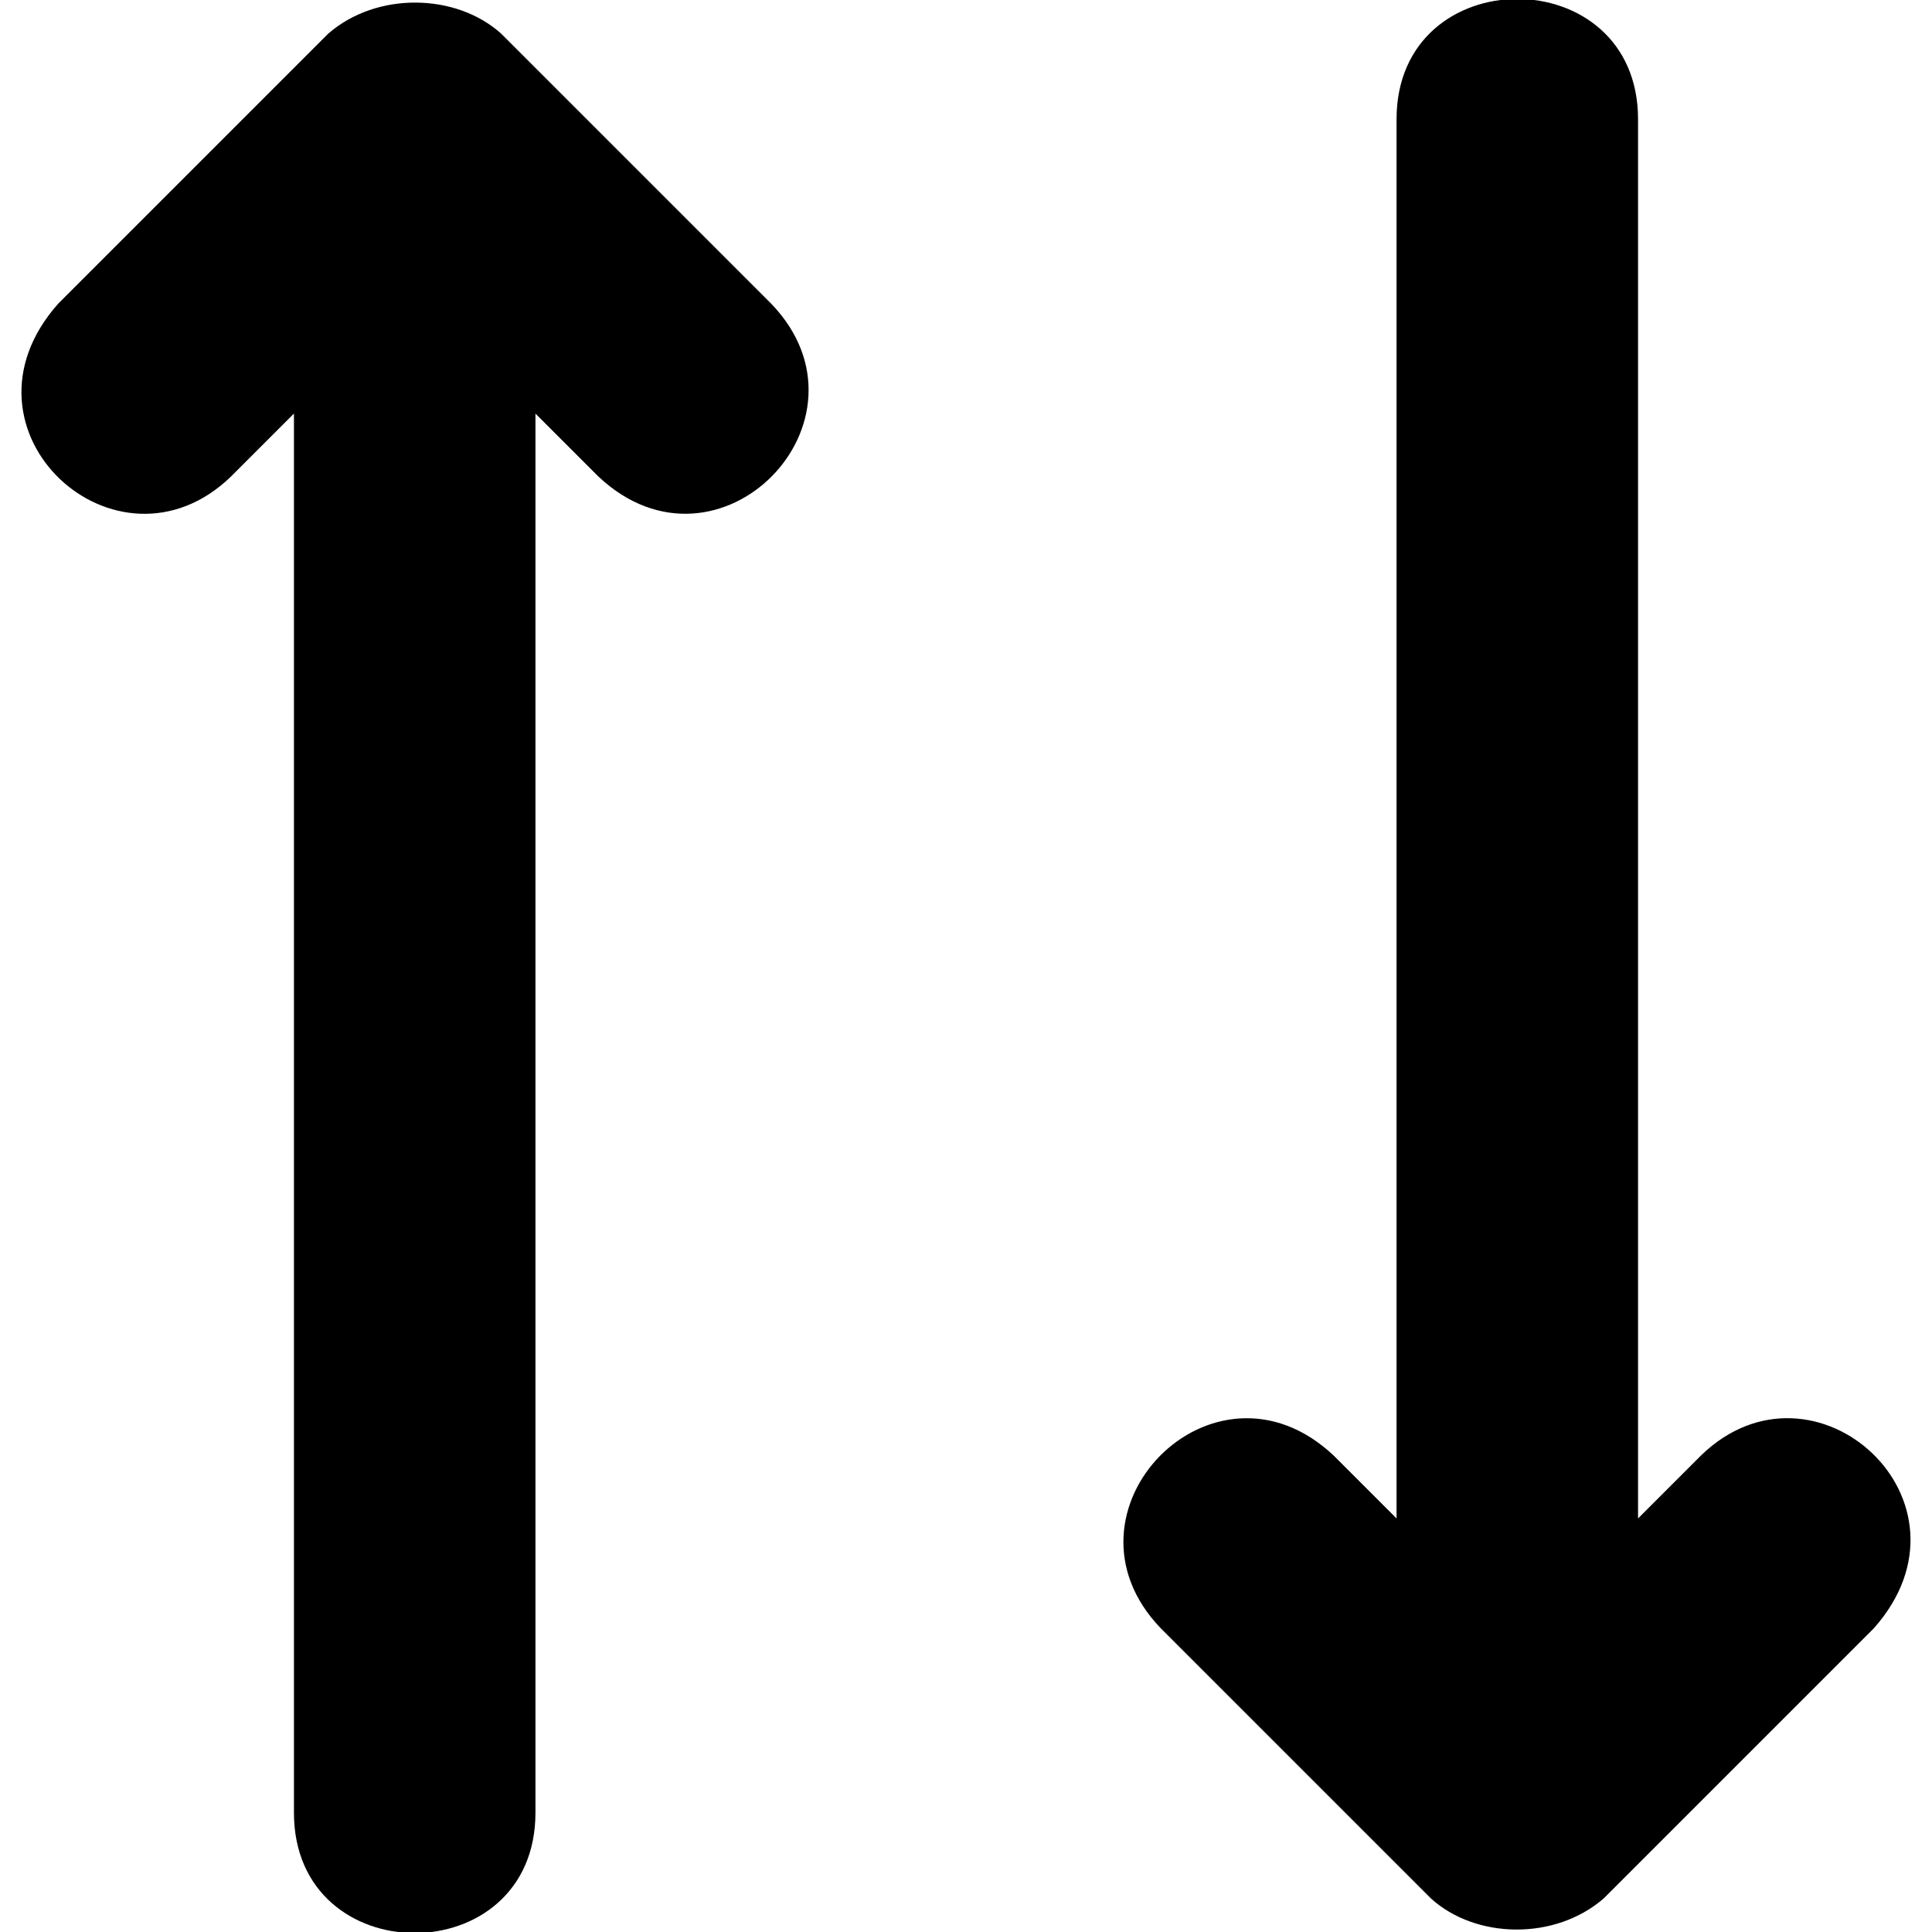
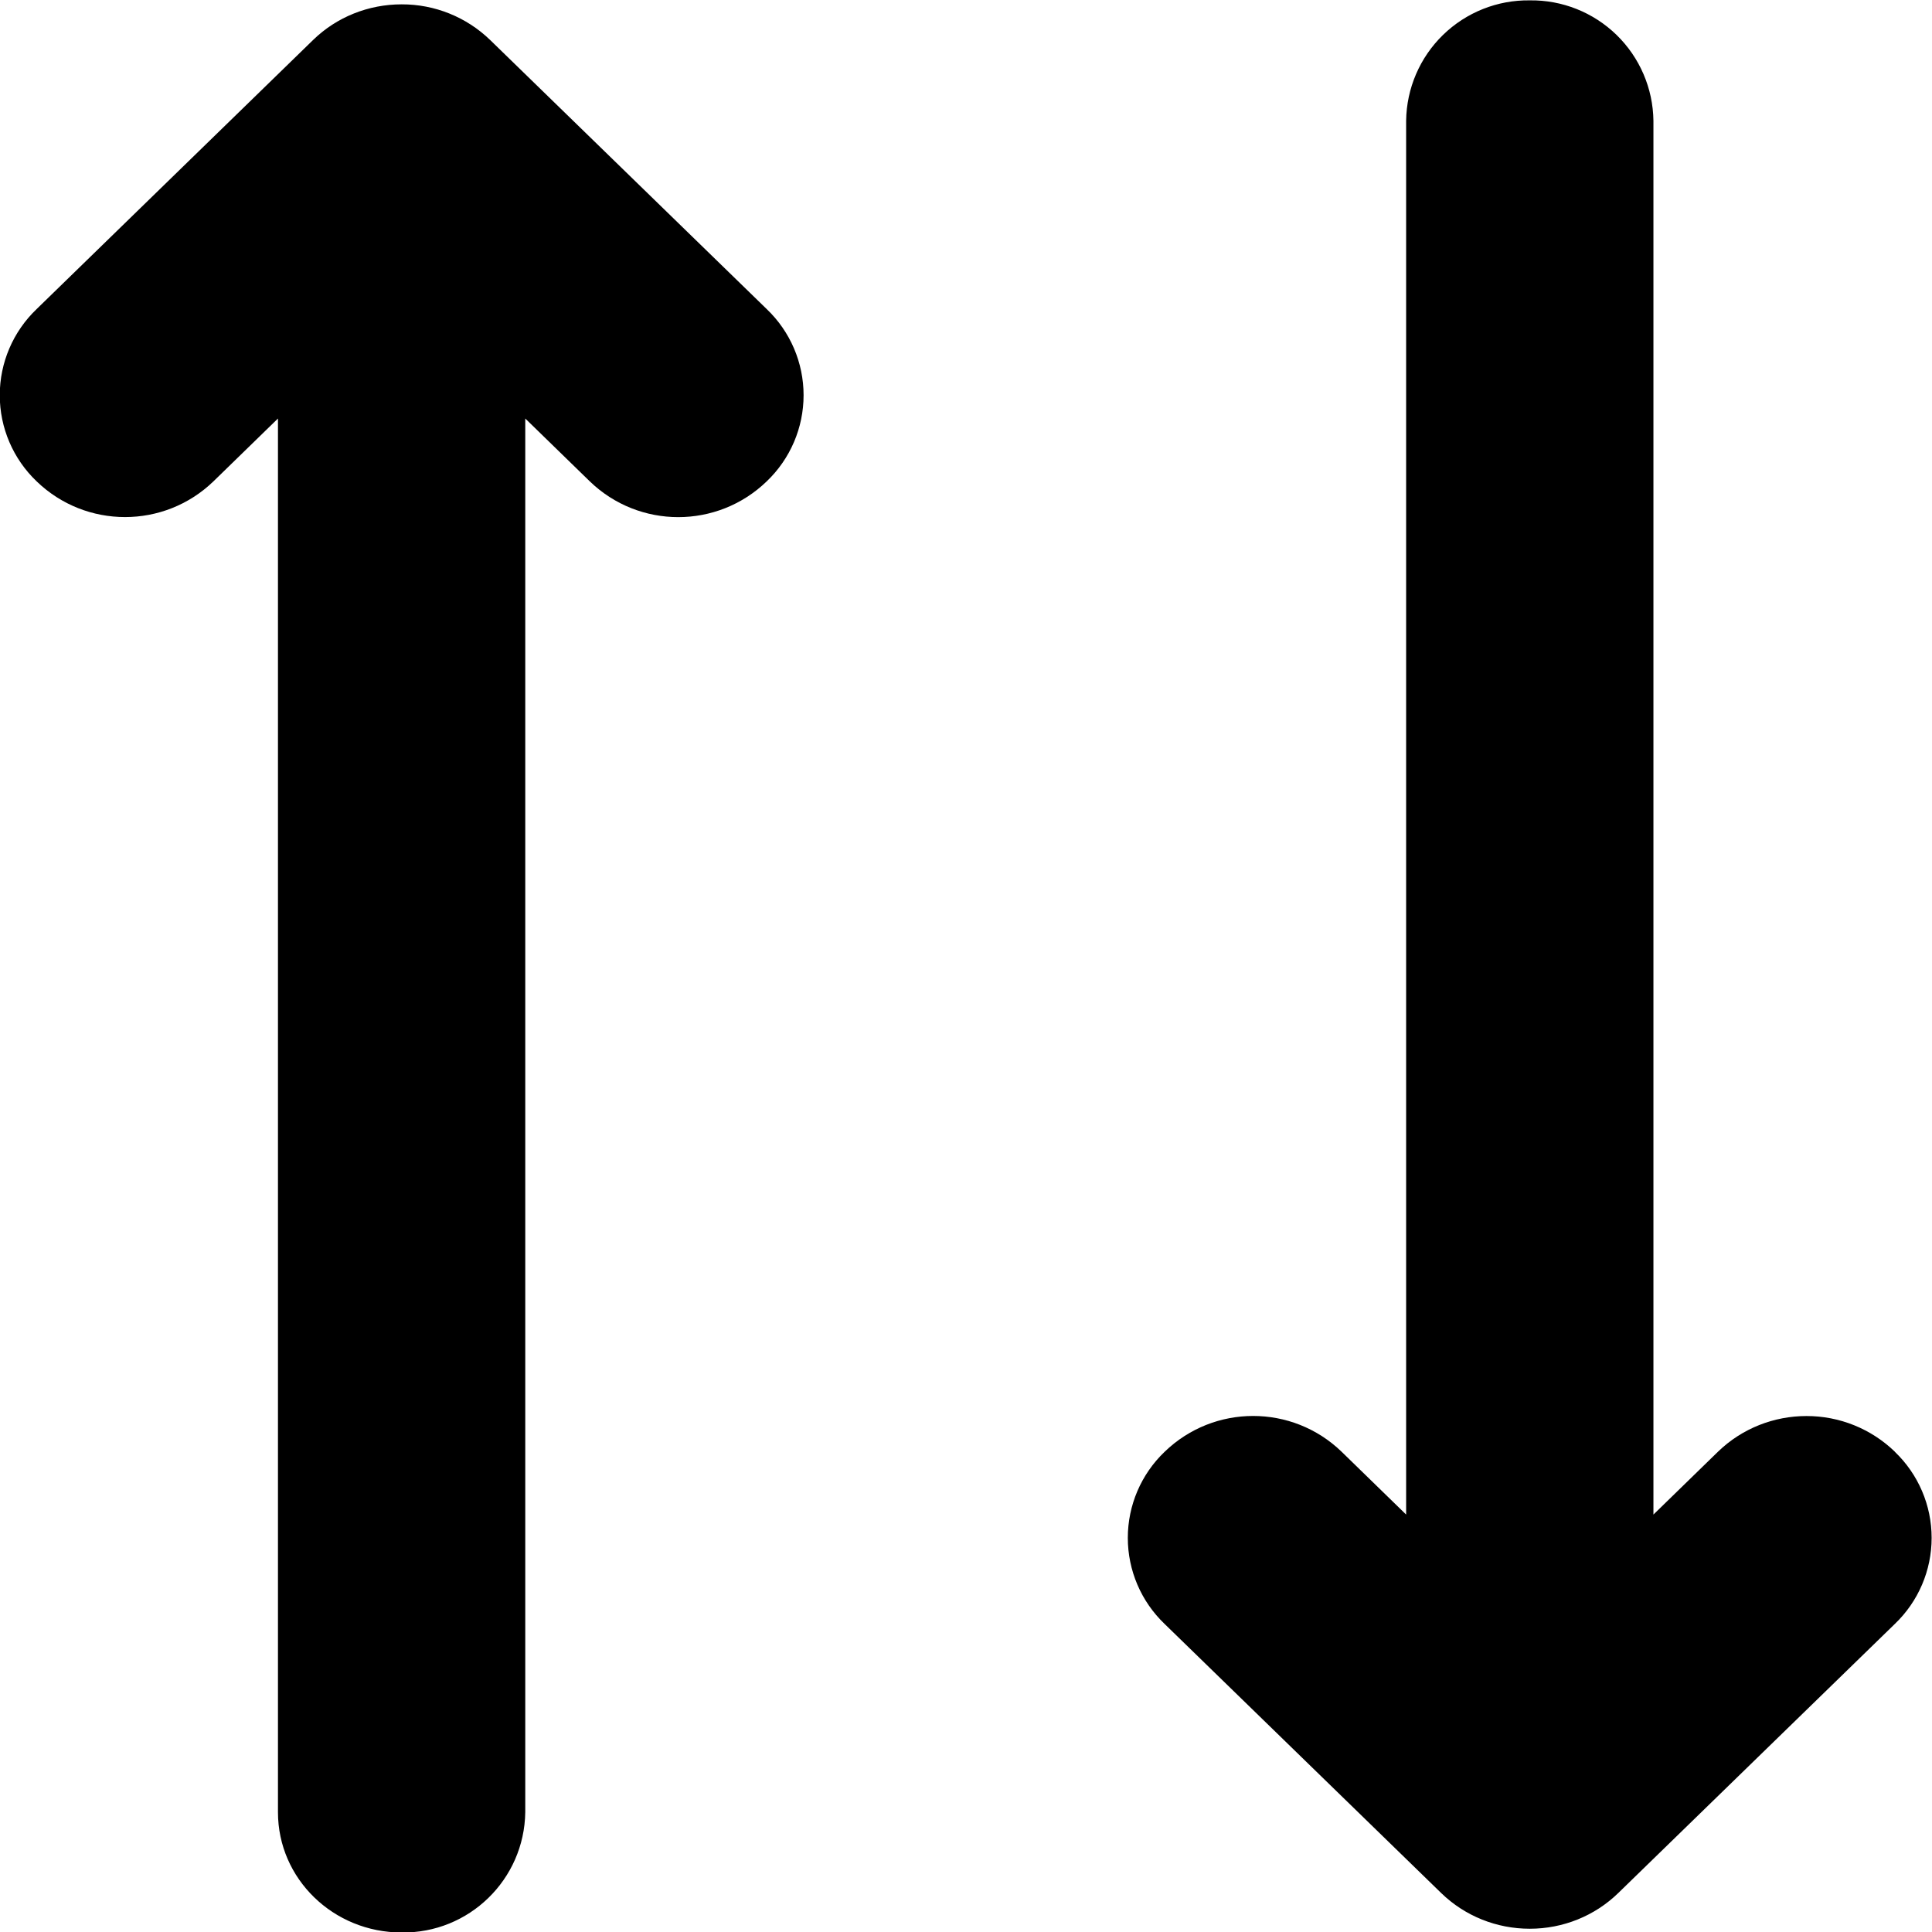
- <svg xmlns="http://www.w3.org/2000/svg" viewBox="0 0 512 512">
-   <path class="lexicon-icon-outline order-arrow-arrow-down" d="M307.6,431.5l71.6,71.6c11.9,10.8,32.9,11.2,45.8,0l71.6-71.6c29.8-33.6-15.8-74.9-45.8-45.8l-16.7,16.7V31.6c0-42.5-64-42.5-64,0v370.8l-16.7-16.7C321.6,355.8,277.9,400.6,307.6,431.5z" />
-   <path class="lexicon-icon-outline order-arrow-arrow-up" d="M204.4,80.5L132.8,8.9C120.9-1.8,99.9-2.3,87,8.9L15.4,80.5c-29.8,33.6,15.7,74.9,45.8,45.8l16.7-16.7v370.8c0,42.5,64,42.5,64,0V109.6l16.7,16.7C190.4,156.2,234.1,111.4,204.4,80.5z" />
+ <svg xmlns="http://www.w3.org/2000/svg" viewBox="0 0 16 16">
+   <path d="M15.693 12.023a1.05 1.05 0 0 0-.733-.296c-.266 0-.531.1-.733.296l-.534.52V1a1.01 1.01 0 0 0-1.024-.997A1.01 1.01 0 0 0 11.645 1v11.543l-.534-.52a1.054 1.054 0 0 0-1.466 0 .986.986 0 0 0 0 1.426l2.291 2.229c.196.19.458.295.733.295.275 0 .538-.106.733-.296l2.29-2.228a.986.986 0 0 0 0-1.426ZM6.35 2.56 4.059.331a1.049 1.049 0 0 0-.733-.295c-.275 0-.538.105-.733.295L.303 2.56a.986.986 0 0 0 0 1.426 1.054 1.054 0 0 0 1.465 0l.534-.52v11.542c0 .551.458.996 1.024.996a1.01 1.01 0 0 0 1.024-.996V3.466l.534.52a1.054 1.054 0 0 0 1.466 0 .986.986 0 0 0 0-1.426Z" />
</svg>
